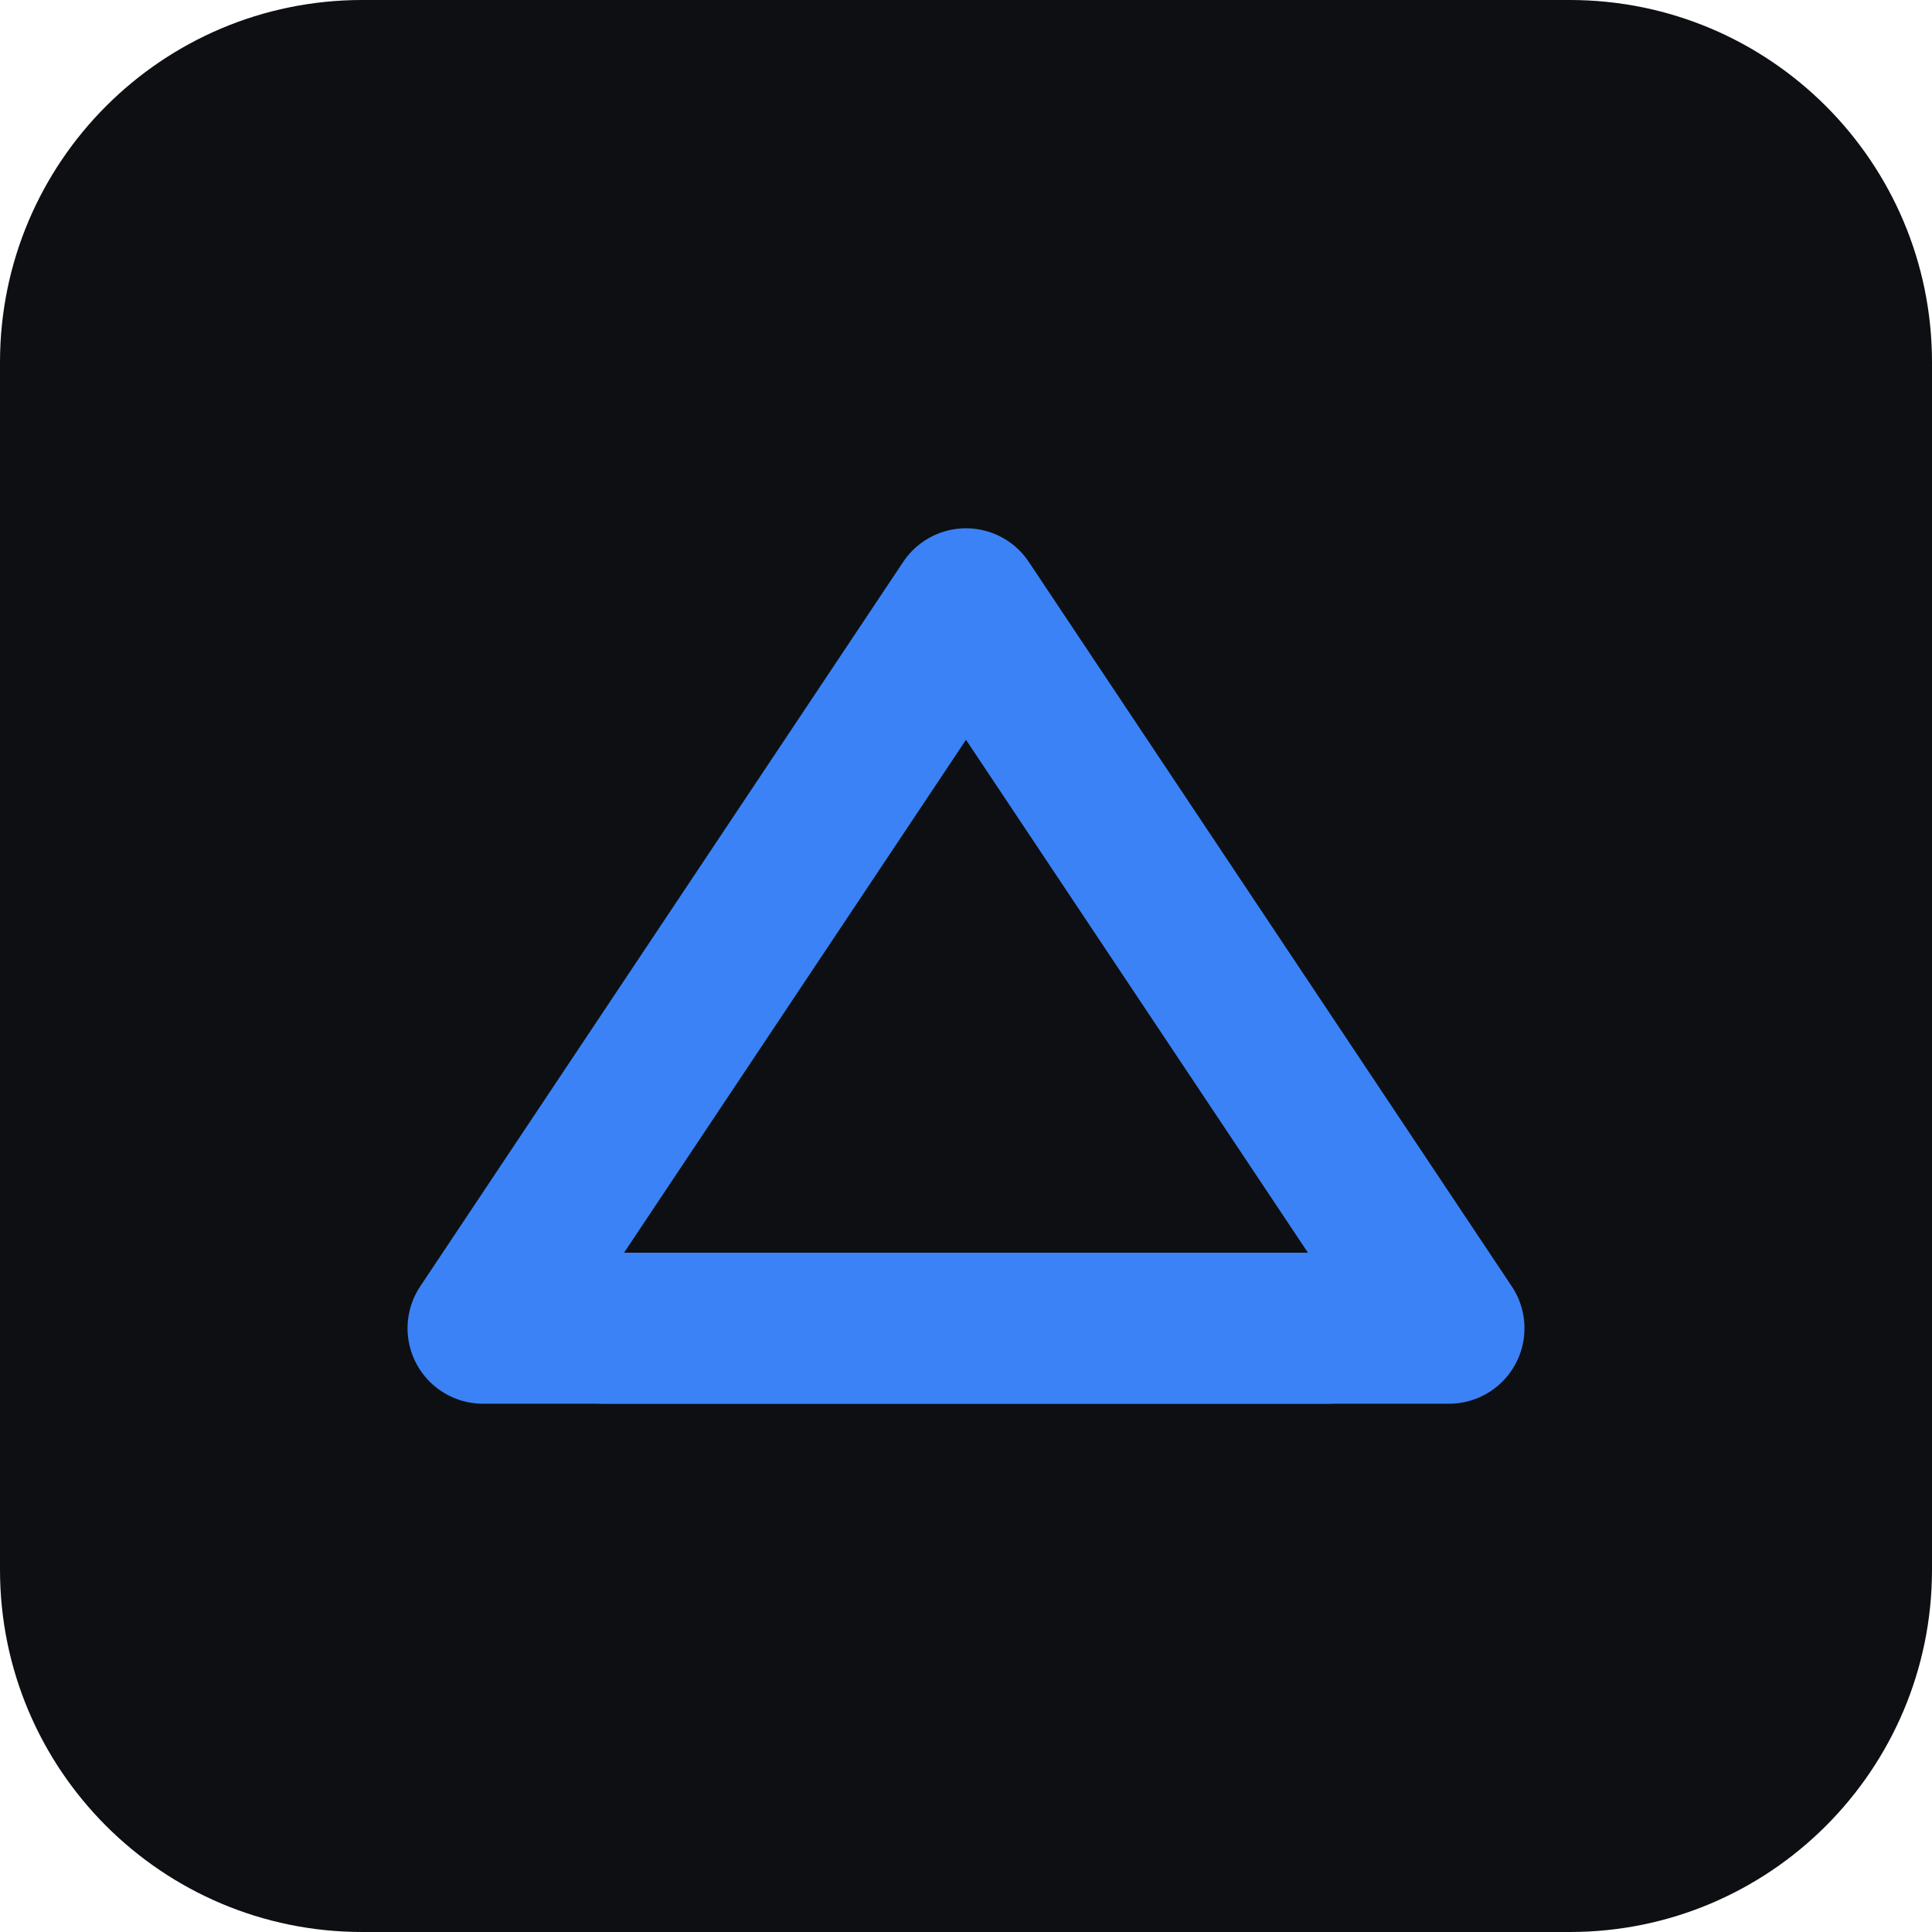
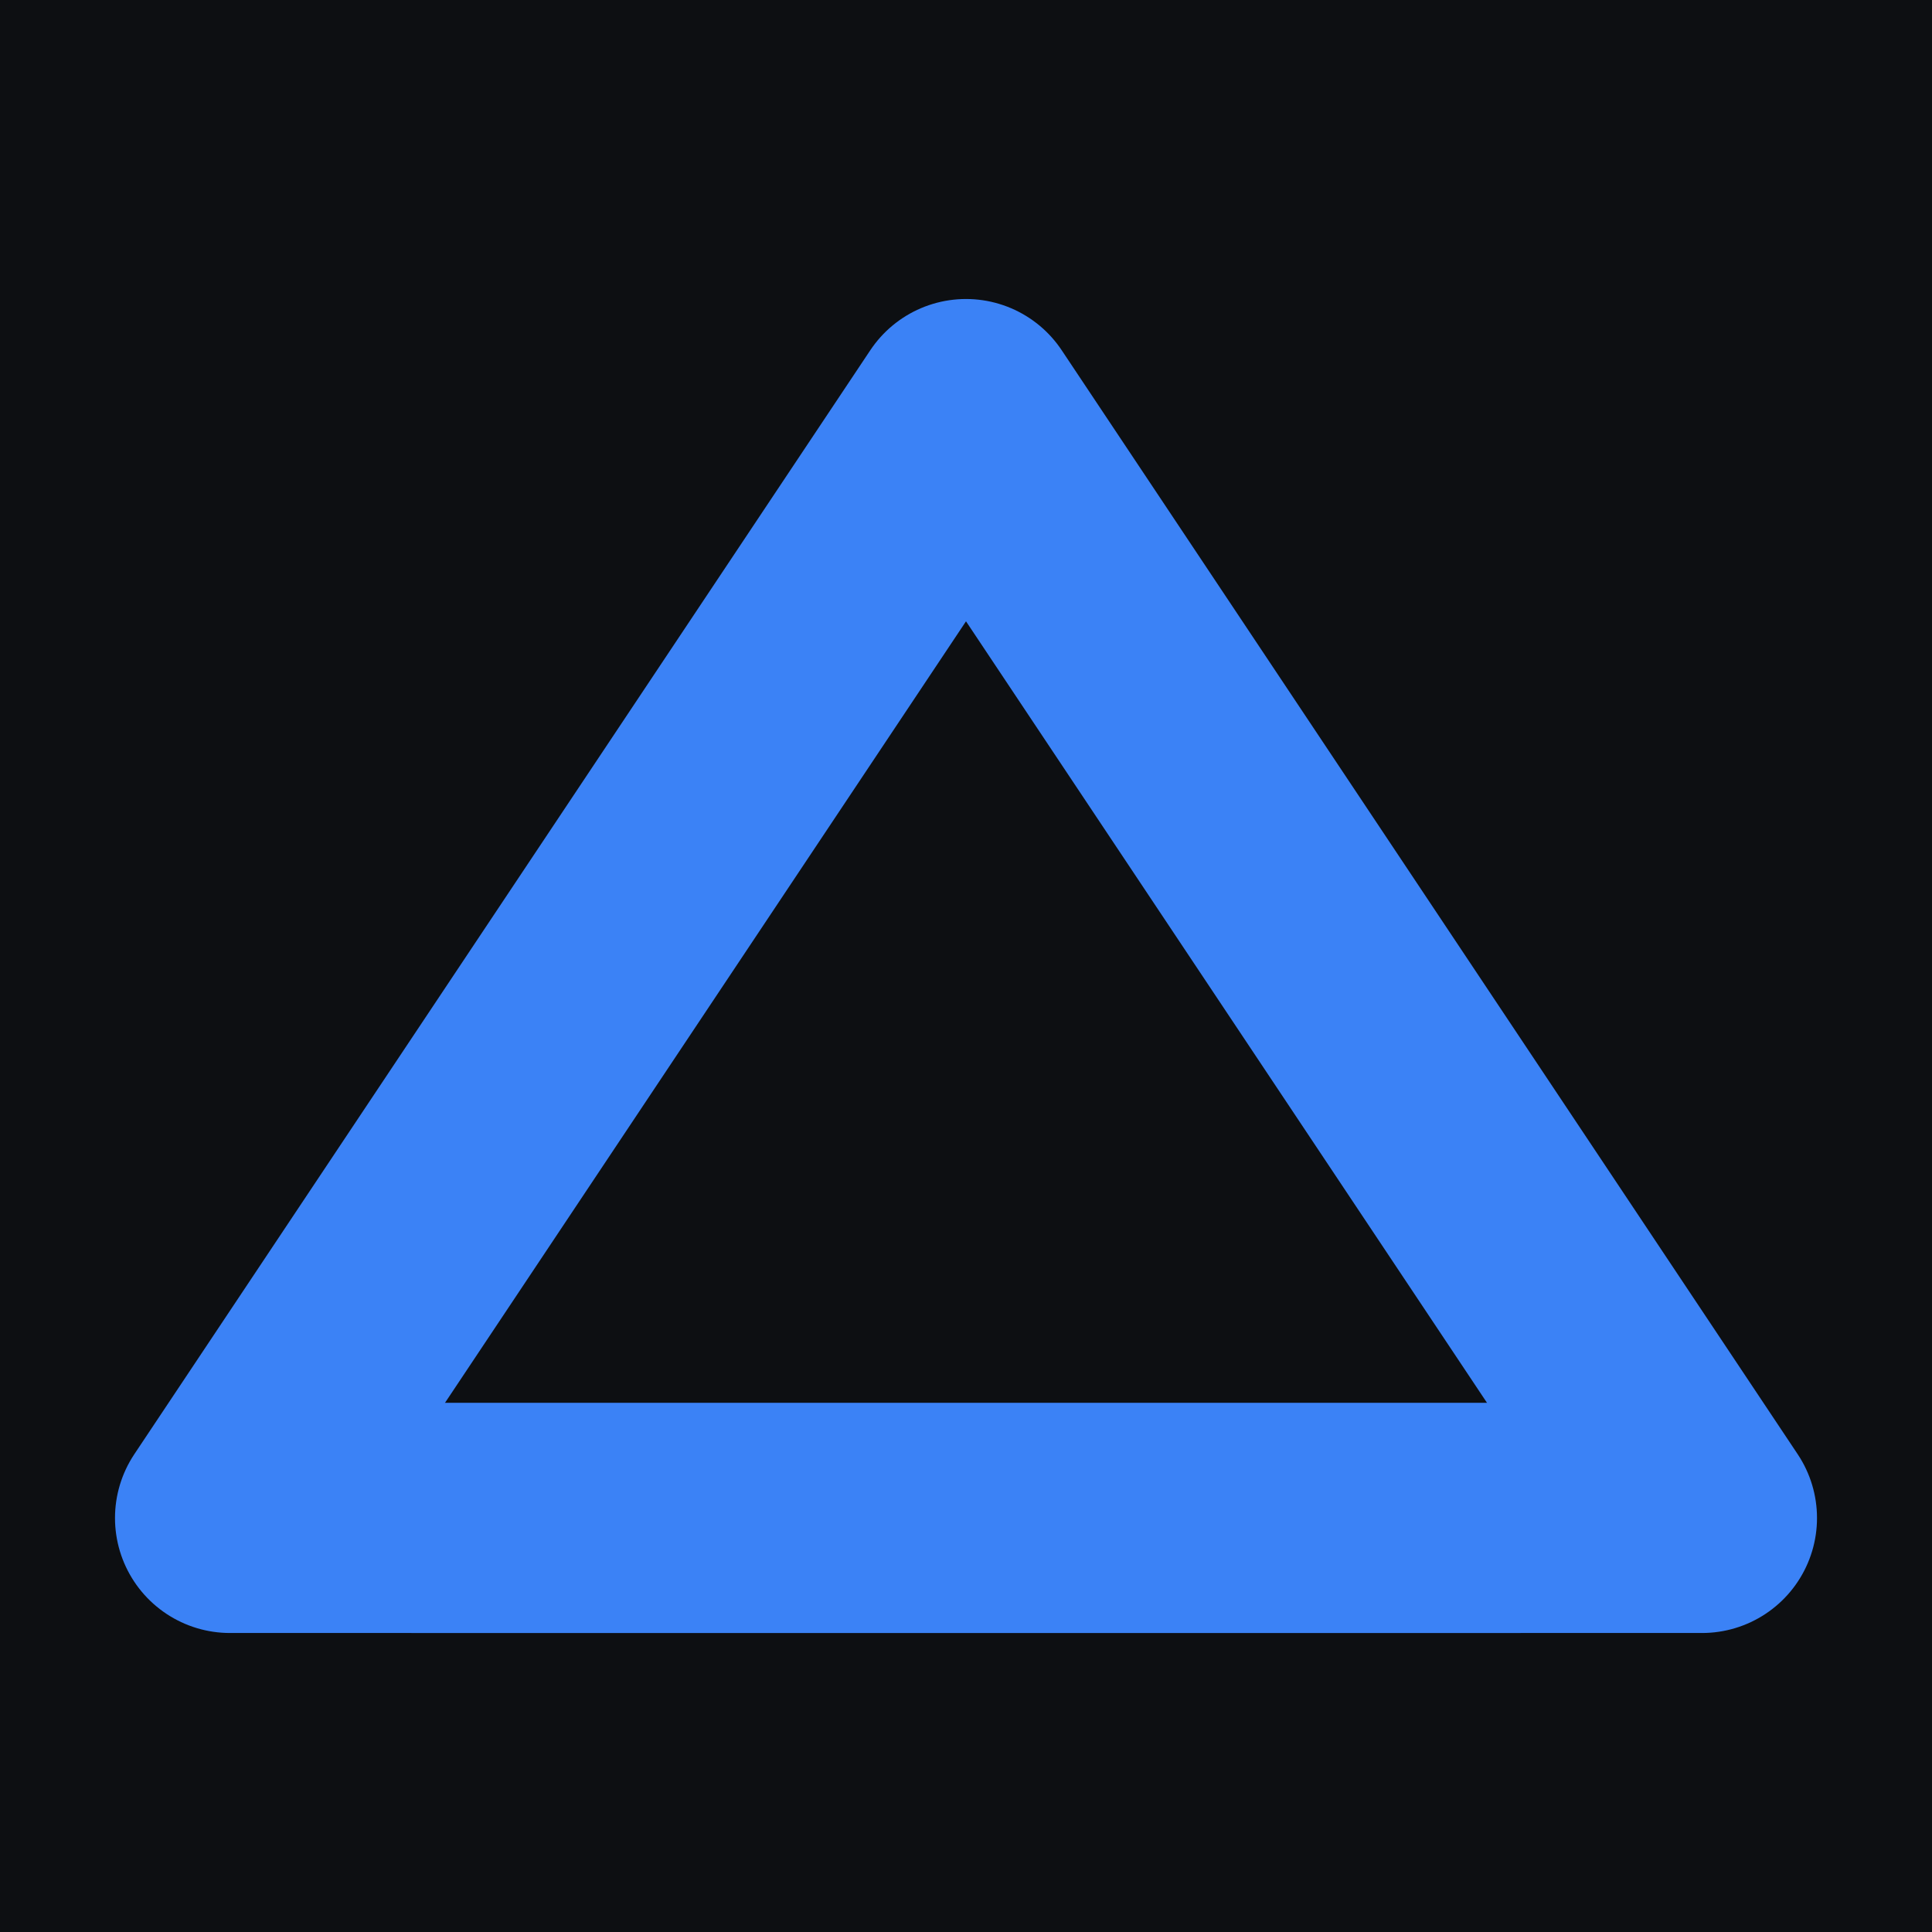
- <svg xmlns="http://www.w3.org/2000/svg" viewBox="0 0 32 32">
+ <svg xmlns="http://www.w3.org/2000/svg" viewBox="5.5 5.5 21 21">
  <rect width="32" height="32" rx="6" fill="#0d0f12" />
  <path d="M8 22 L16 10 L24 22 Z" fill="none" stroke="#3b82f6" stroke-width="2.5" stroke-linejoin="round" />
  <line x1="10" y1="22" x2="22" y2="22" stroke="#3b82f6" stroke-width="2.5" stroke-linecap="round" />
</svg>
